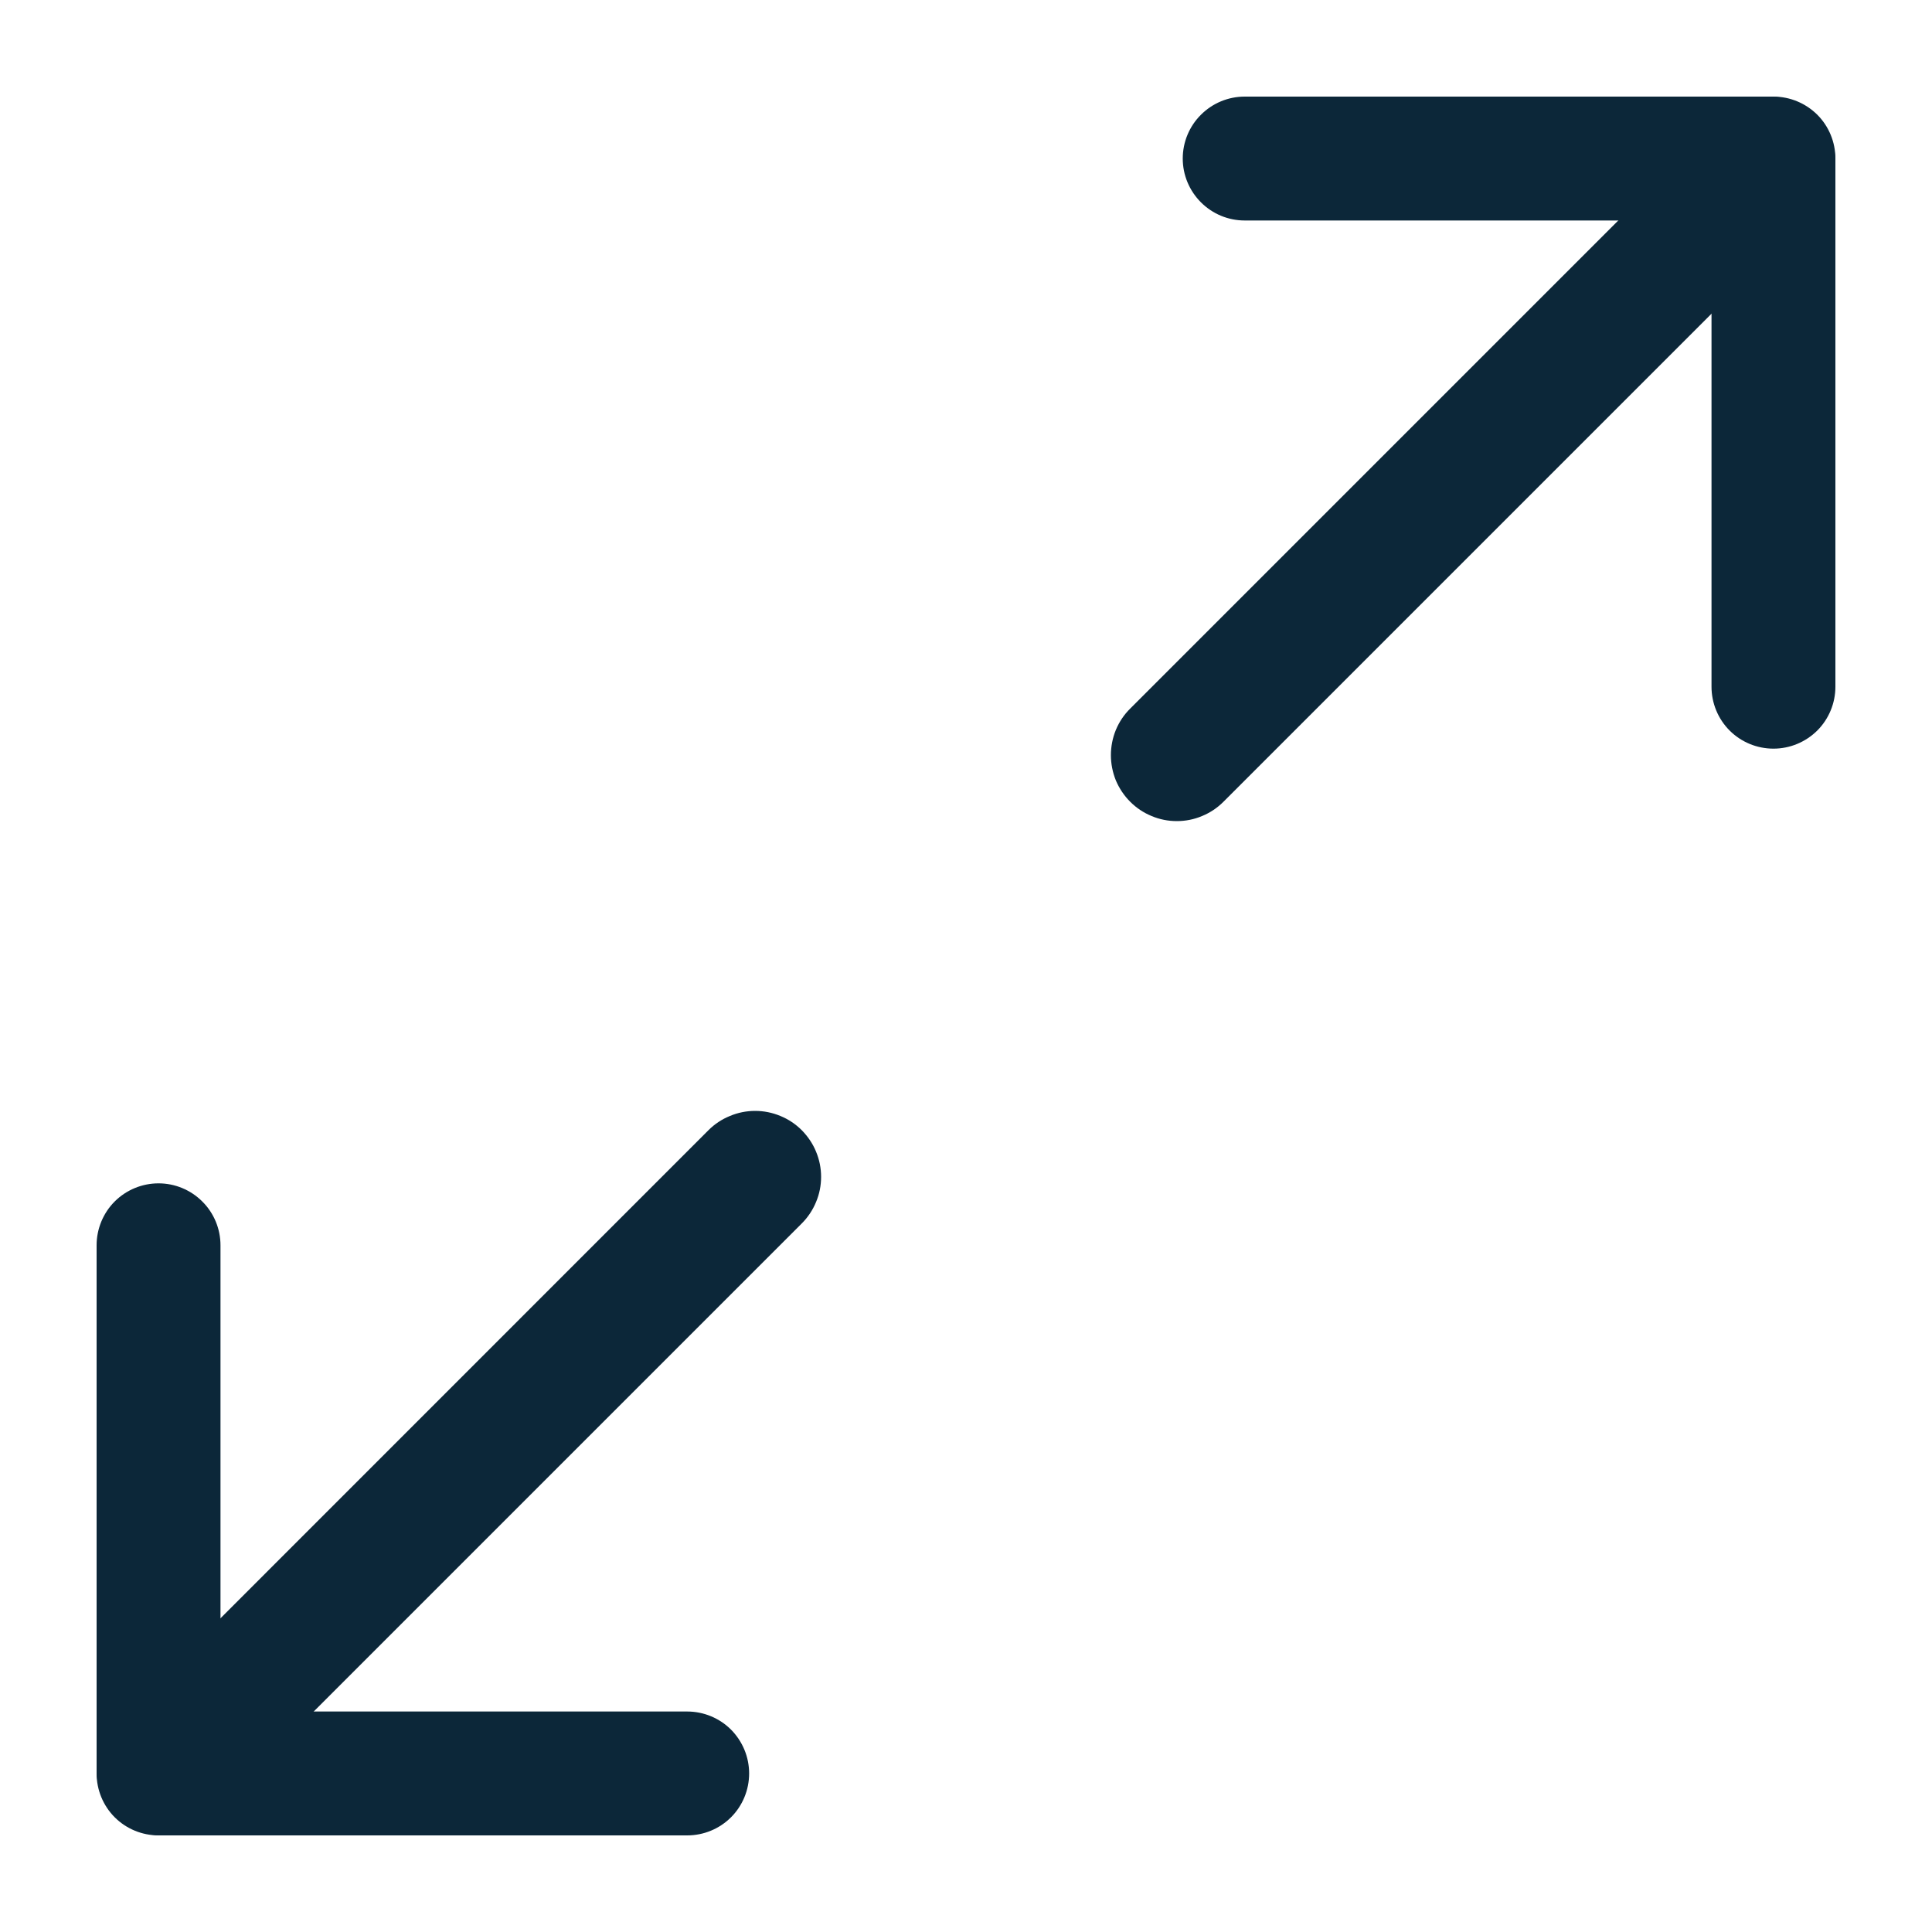
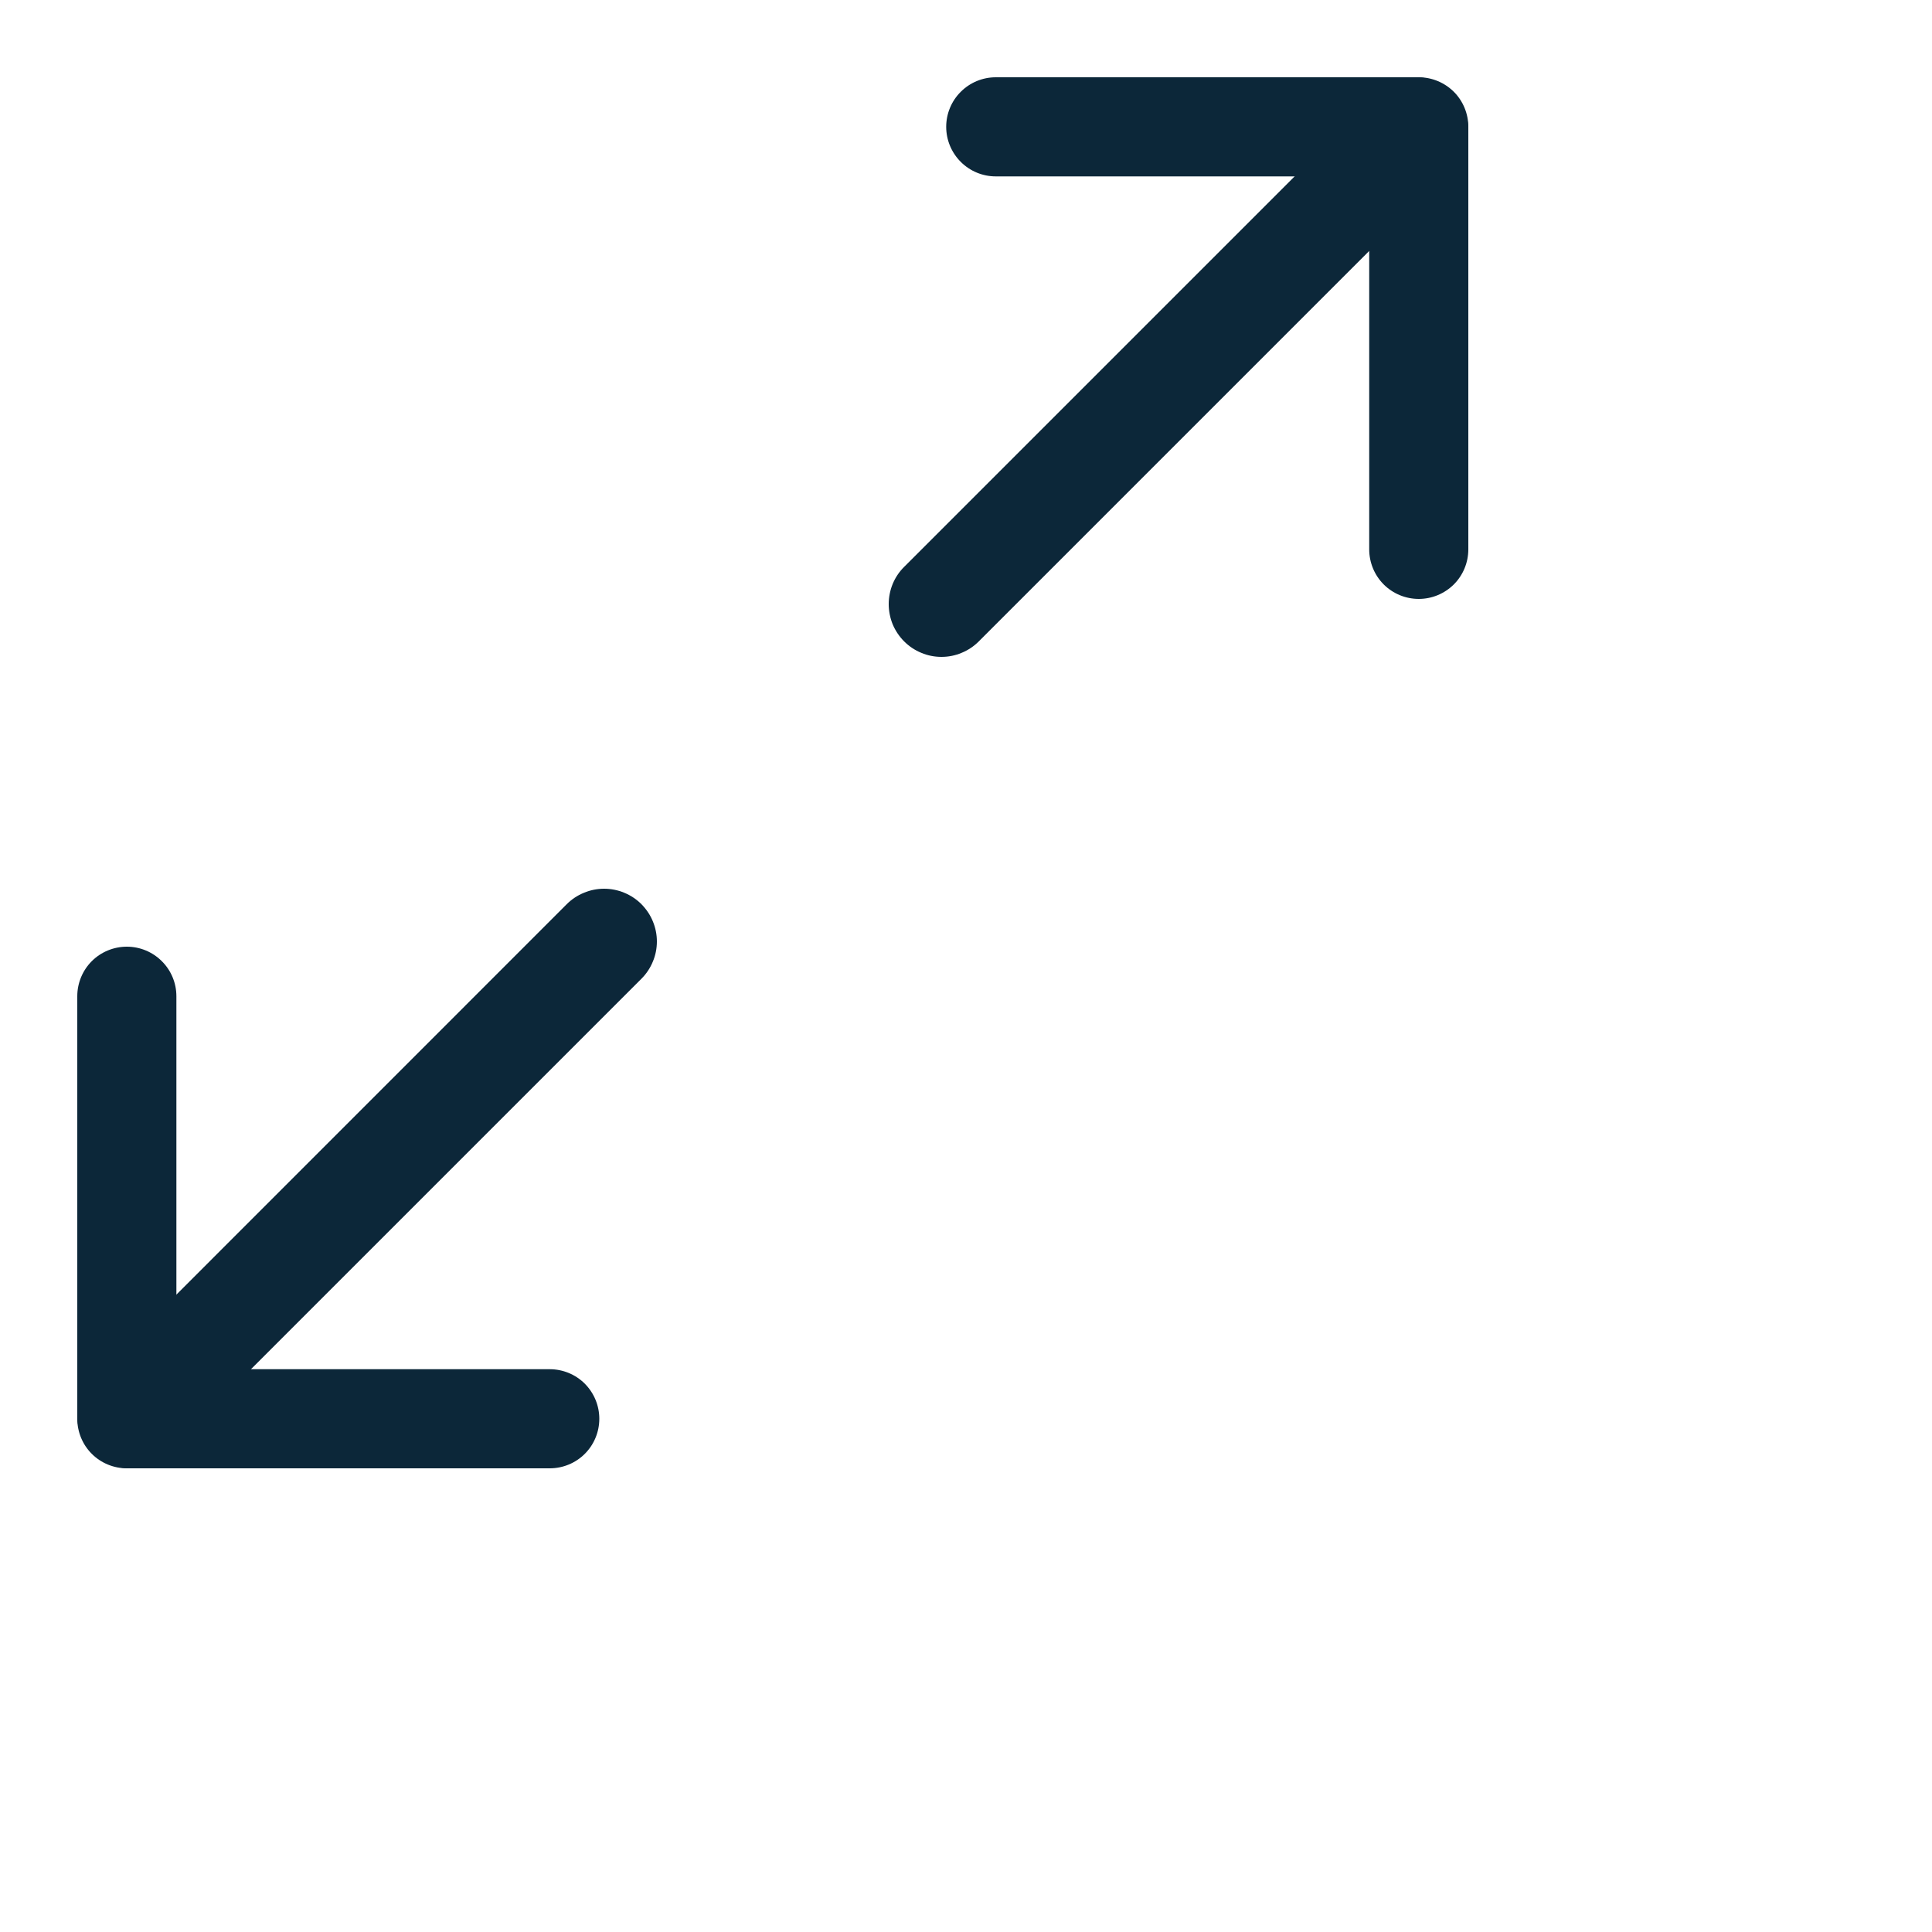
- <svg xmlns="http://www.w3.org/2000/svg" width="16" height="16" viewBox="0 0 16 16" fill="none">
+ <svg xmlns="http://www.w3.org/2000/svg" width="20" height="20" viewBox="0 0 20 20" fill="none">
  <path fill-rule="evenodd" clip-rule="evenodd" d="M1.313 9.8C1.449 9.8 1.579 9.854 1.675 9.95C1.772 10.046 1.826 10.177 1.826 10.313V14.174H5.691C5.827 14.174 5.958 14.228 6.054 14.324C6.15 14.421 6.204 14.551 6.204 14.687C6.204 14.823 6.15 14.954 6.054 15.05C5.958 15.146 5.827 15.2 5.691 15.2H1.313C1.177 15.2 1.046 15.146 0.95 15.05C0.854 14.954 0.8 14.823 0.8 14.687V10.313C0.8 10.177 0.854 10.046 0.95 9.95C1.046 9.854 1.177 9.8 1.313 9.8Z" fill="#0C2739" />
  <path fill-rule="evenodd" clip-rule="evenodd" d="M6.64 9.36C6.69 9.411 6.731 9.471 6.758 9.537C6.786 9.604 6.8 9.675 6.8 9.746C6.8 9.818 6.786 9.889 6.758 9.955C6.731 10.021 6.69 10.082 6.64 10.132L1.732 15.04C1.629 15.143 1.491 15.2 1.346 15.2C1.201 15.2 1.062 15.143 0.96 15.04C0.857 14.938 0.8 14.799 0.8 14.654C0.8 14.509 0.857 14.37 0.96 14.268L5.867 9.36C5.918 9.309 5.978 9.269 6.045 9.242C6.111 9.214 6.182 9.2 6.254 9.2C6.325 9.2 6.396 9.214 6.463 9.242C6.529 9.269 6.589 9.309 6.64 9.36Z" fill="#0C2739" />
  <path fill-rule="evenodd" clip-rule="evenodd" d="M14.687 6.2C14.551 6.2 14.42 6.146 14.324 6.05C14.228 5.954 14.174 5.823 14.174 5.687L14.174 1.826L10.308 1.826C10.172 1.826 10.042 1.772 9.946 1.676C9.849 1.579 9.795 1.449 9.795 1.313C9.795 1.177 9.849 1.046 9.946 0.95C10.042 0.854 10.172 0.8 10.308 0.8L14.687 0.8C14.823 0.8 14.953 0.854 15.05 0.95C15.146 1.046 15.2 1.177 15.2 1.313L15.2 5.687C15.2 5.823 15.146 5.954 15.05 6.05C14.953 6.146 14.823 6.2 14.687 6.2Z" fill="#0C2739" />
  <path fill-rule="evenodd" clip-rule="evenodd" d="M9.36 6.64C9.309 6.589 9.269 6.529 9.241 6.463C9.214 6.396 9.2 6.325 9.2 6.254C9.2 6.182 9.214 6.111 9.241 6.045C9.269 5.978 9.309 5.918 9.36 5.868L14.268 0.96C14.37 0.858 14.509 0.8 14.654 0.8C14.799 0.8 14.937 0.858 15.04 0.96C15.142 1.062 15.2 1.201 15.2 1.346C15.2 1.491 15.142 1.63 15.04 1.732L10.132 6.64C10.081 6.691 10.021 6.731 9.955 6.758C9.889 6.786 9.818 6.8 9.746 6.8C9.674 6.8 9.603 6.786 9.537 6.758C9.471 6.731 9.411 6.691 9.36 6.64Z" fill="#0C2739" />
</svg>
